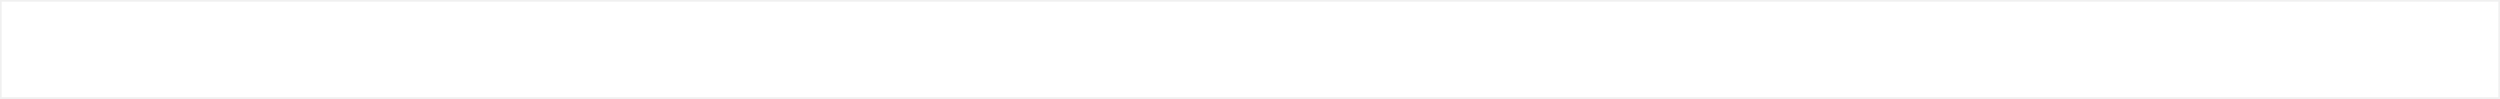
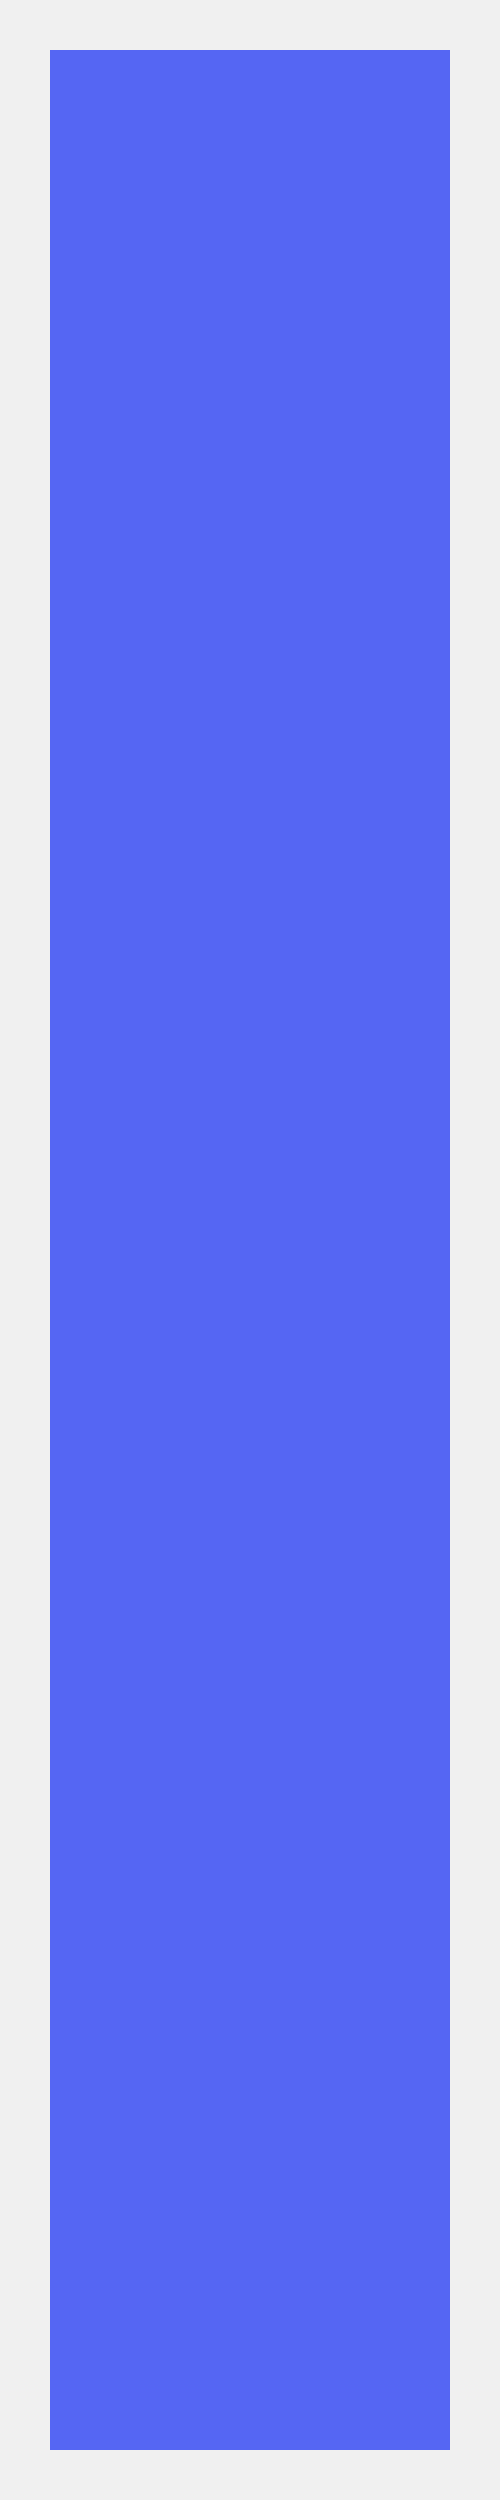
- <svg xmlns="http://www.w3.org/2000/svg" version="1.1" width="1517px" height="60px">
-   <g transform="matrix(1 0 0 1 -369 -258 )">
-     <path d="M 370 259  L 1885 259  L 1885 317  L 370 317  L 370 259  Z " fill-rule="nonzero" fill="#ffffff" stroke="none" />
+ <svg xmlns="http://www.w3.org/2000/svg" version="1.1" width="10px" height="50px">
+   <g transform="matrix(1 0 0 1 0 -102 )">
+     <path d="M 1 103  L 9 103  L 9 151  L 1 151  L 1 103  Z " fill-rule="nonzero" fill="#5566f3" stroke="none" />
  </g>
</svg>
